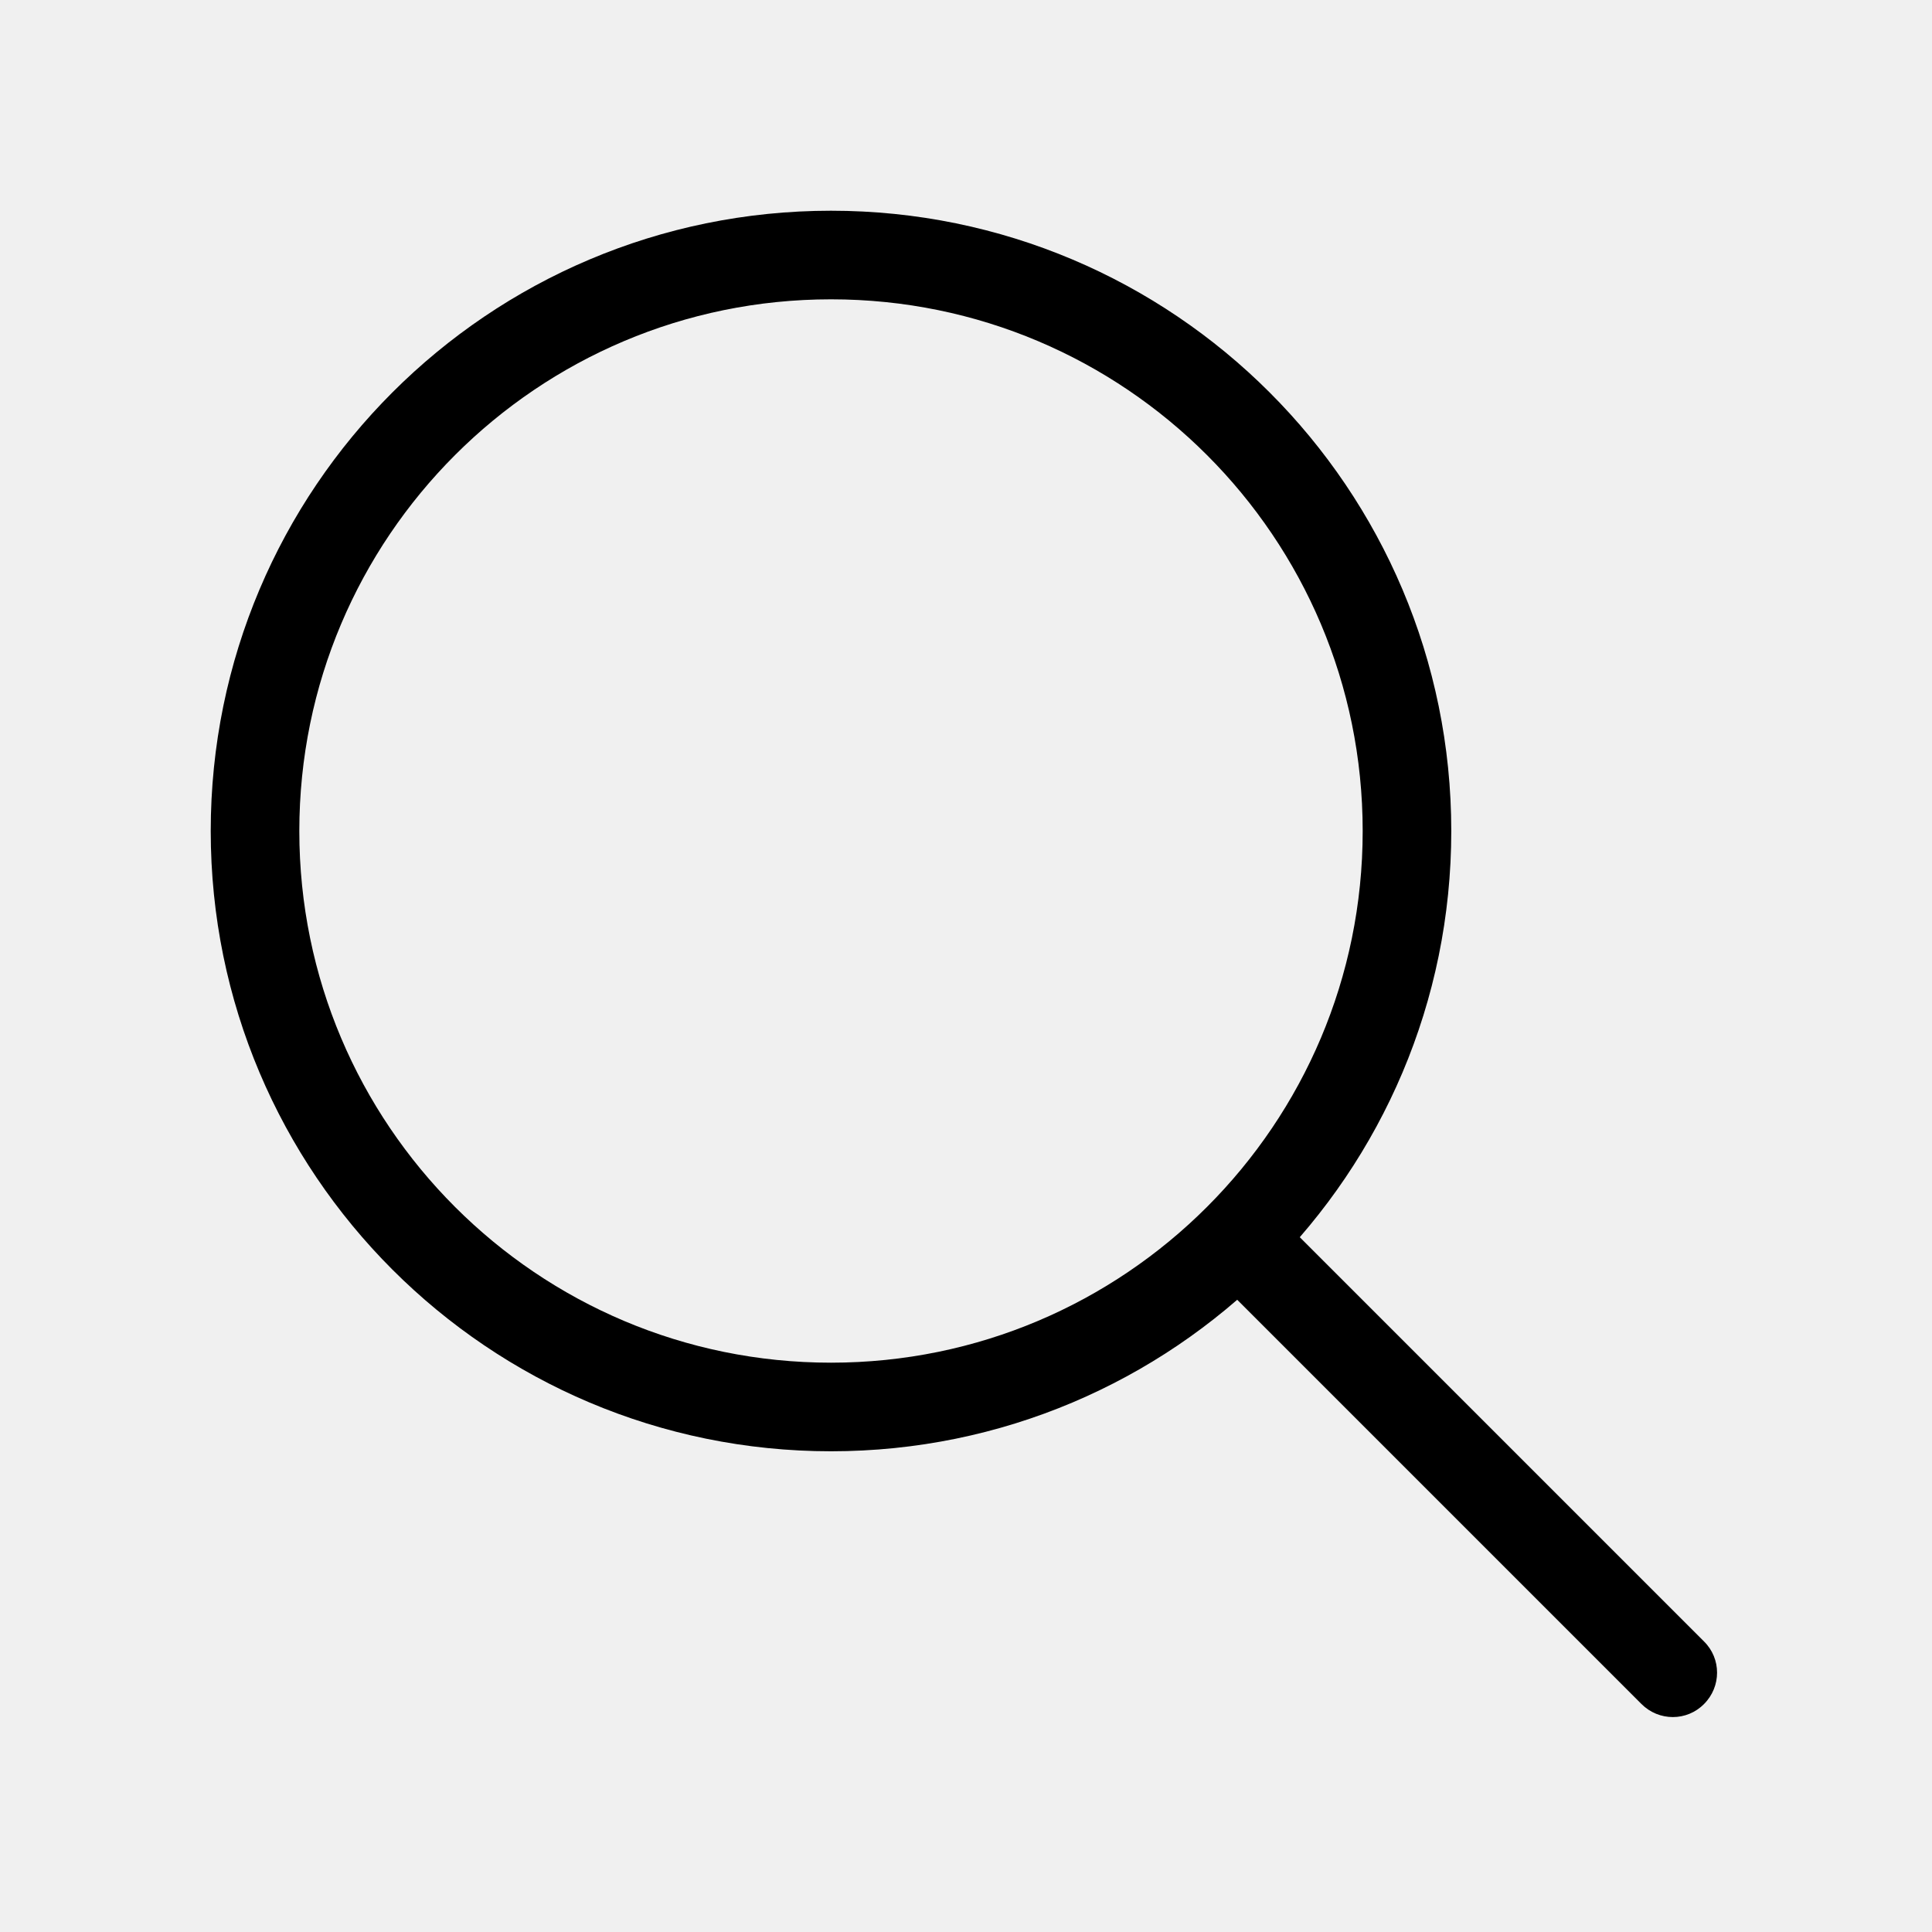
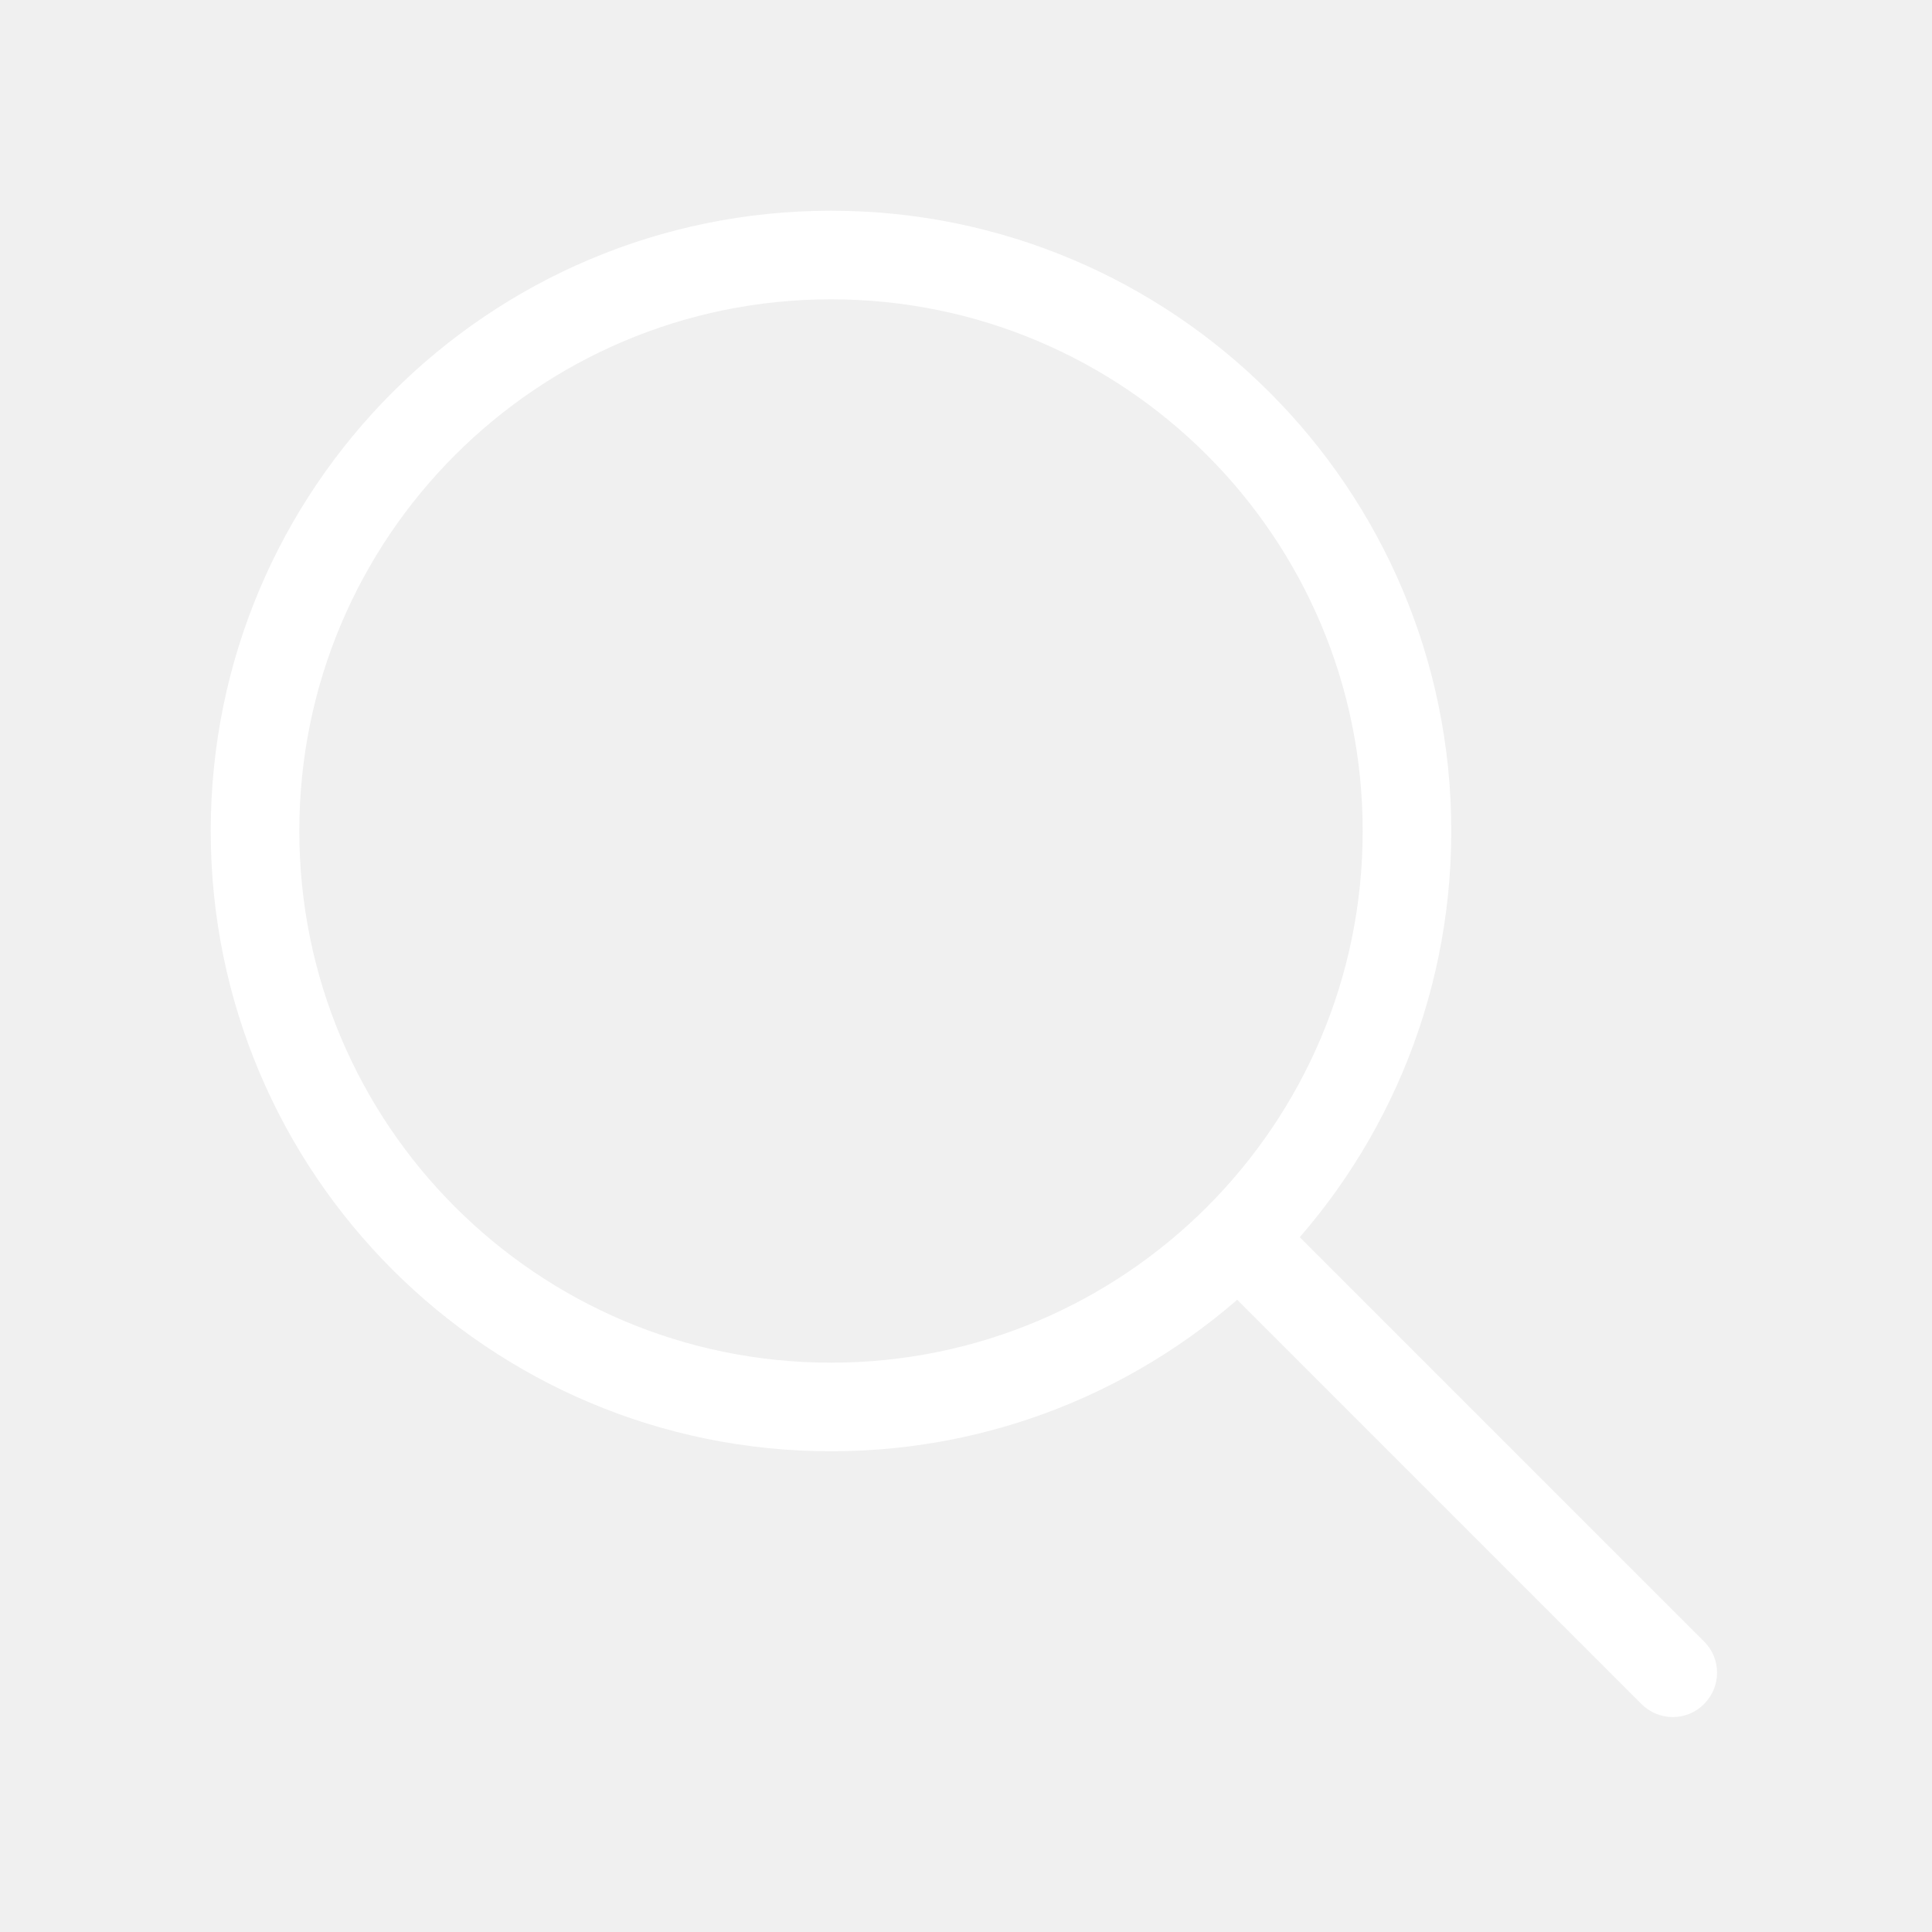
<svg xmlns="http://www.w3.org/2000/svg" version="1.1" id="Layer_1" x="0px" y="0px" viewBox="0 0 800 800" style="enable-background:new 0 0 800 800;" xml:space="preserve">
  <style type="text/css">
- 	.st0{fill:none;stroke:#000000;stroke-width:36.685;stroke-linejoin:round;stroke-miterlimit:133.333;}
+ 	.st0{fill:none;stroke:#FFFFFF;stroke-width:36.685;stroke-linejoin:round;stroke-miterlimit:133.333;}
+ 	.st1{fill:#FFFFFF;}
</style>
-   <g>
-     <circle class="st0" cx="344.1" cy="344.1" r="238.5" />
-     <path d="M679.7,705.6c7.2,7.2,18.8,7.2,25.9,0c7.2-7.2,7.2-18.8,0-25.9L679.7,705.6z M705.6,679.7L522.1,496.2l-25.9,25.9   l183.5,183.5L705.6,679.7z" />
-   </g>
+   <circle class="st0" cx="344.1" cy="344.1" r="238.5" />
+   <path class="st1" d="M679.7,705.6c7.2,7.2,18.8,7.2,25.9,0c7.2-7.2,7.2-18.8,0-25.9L679.7,705.6z M705.6,679.7L522.1,496.2  l-25.9,25.9l183.5,183.5L705.6,679.7z" />
</svg>
